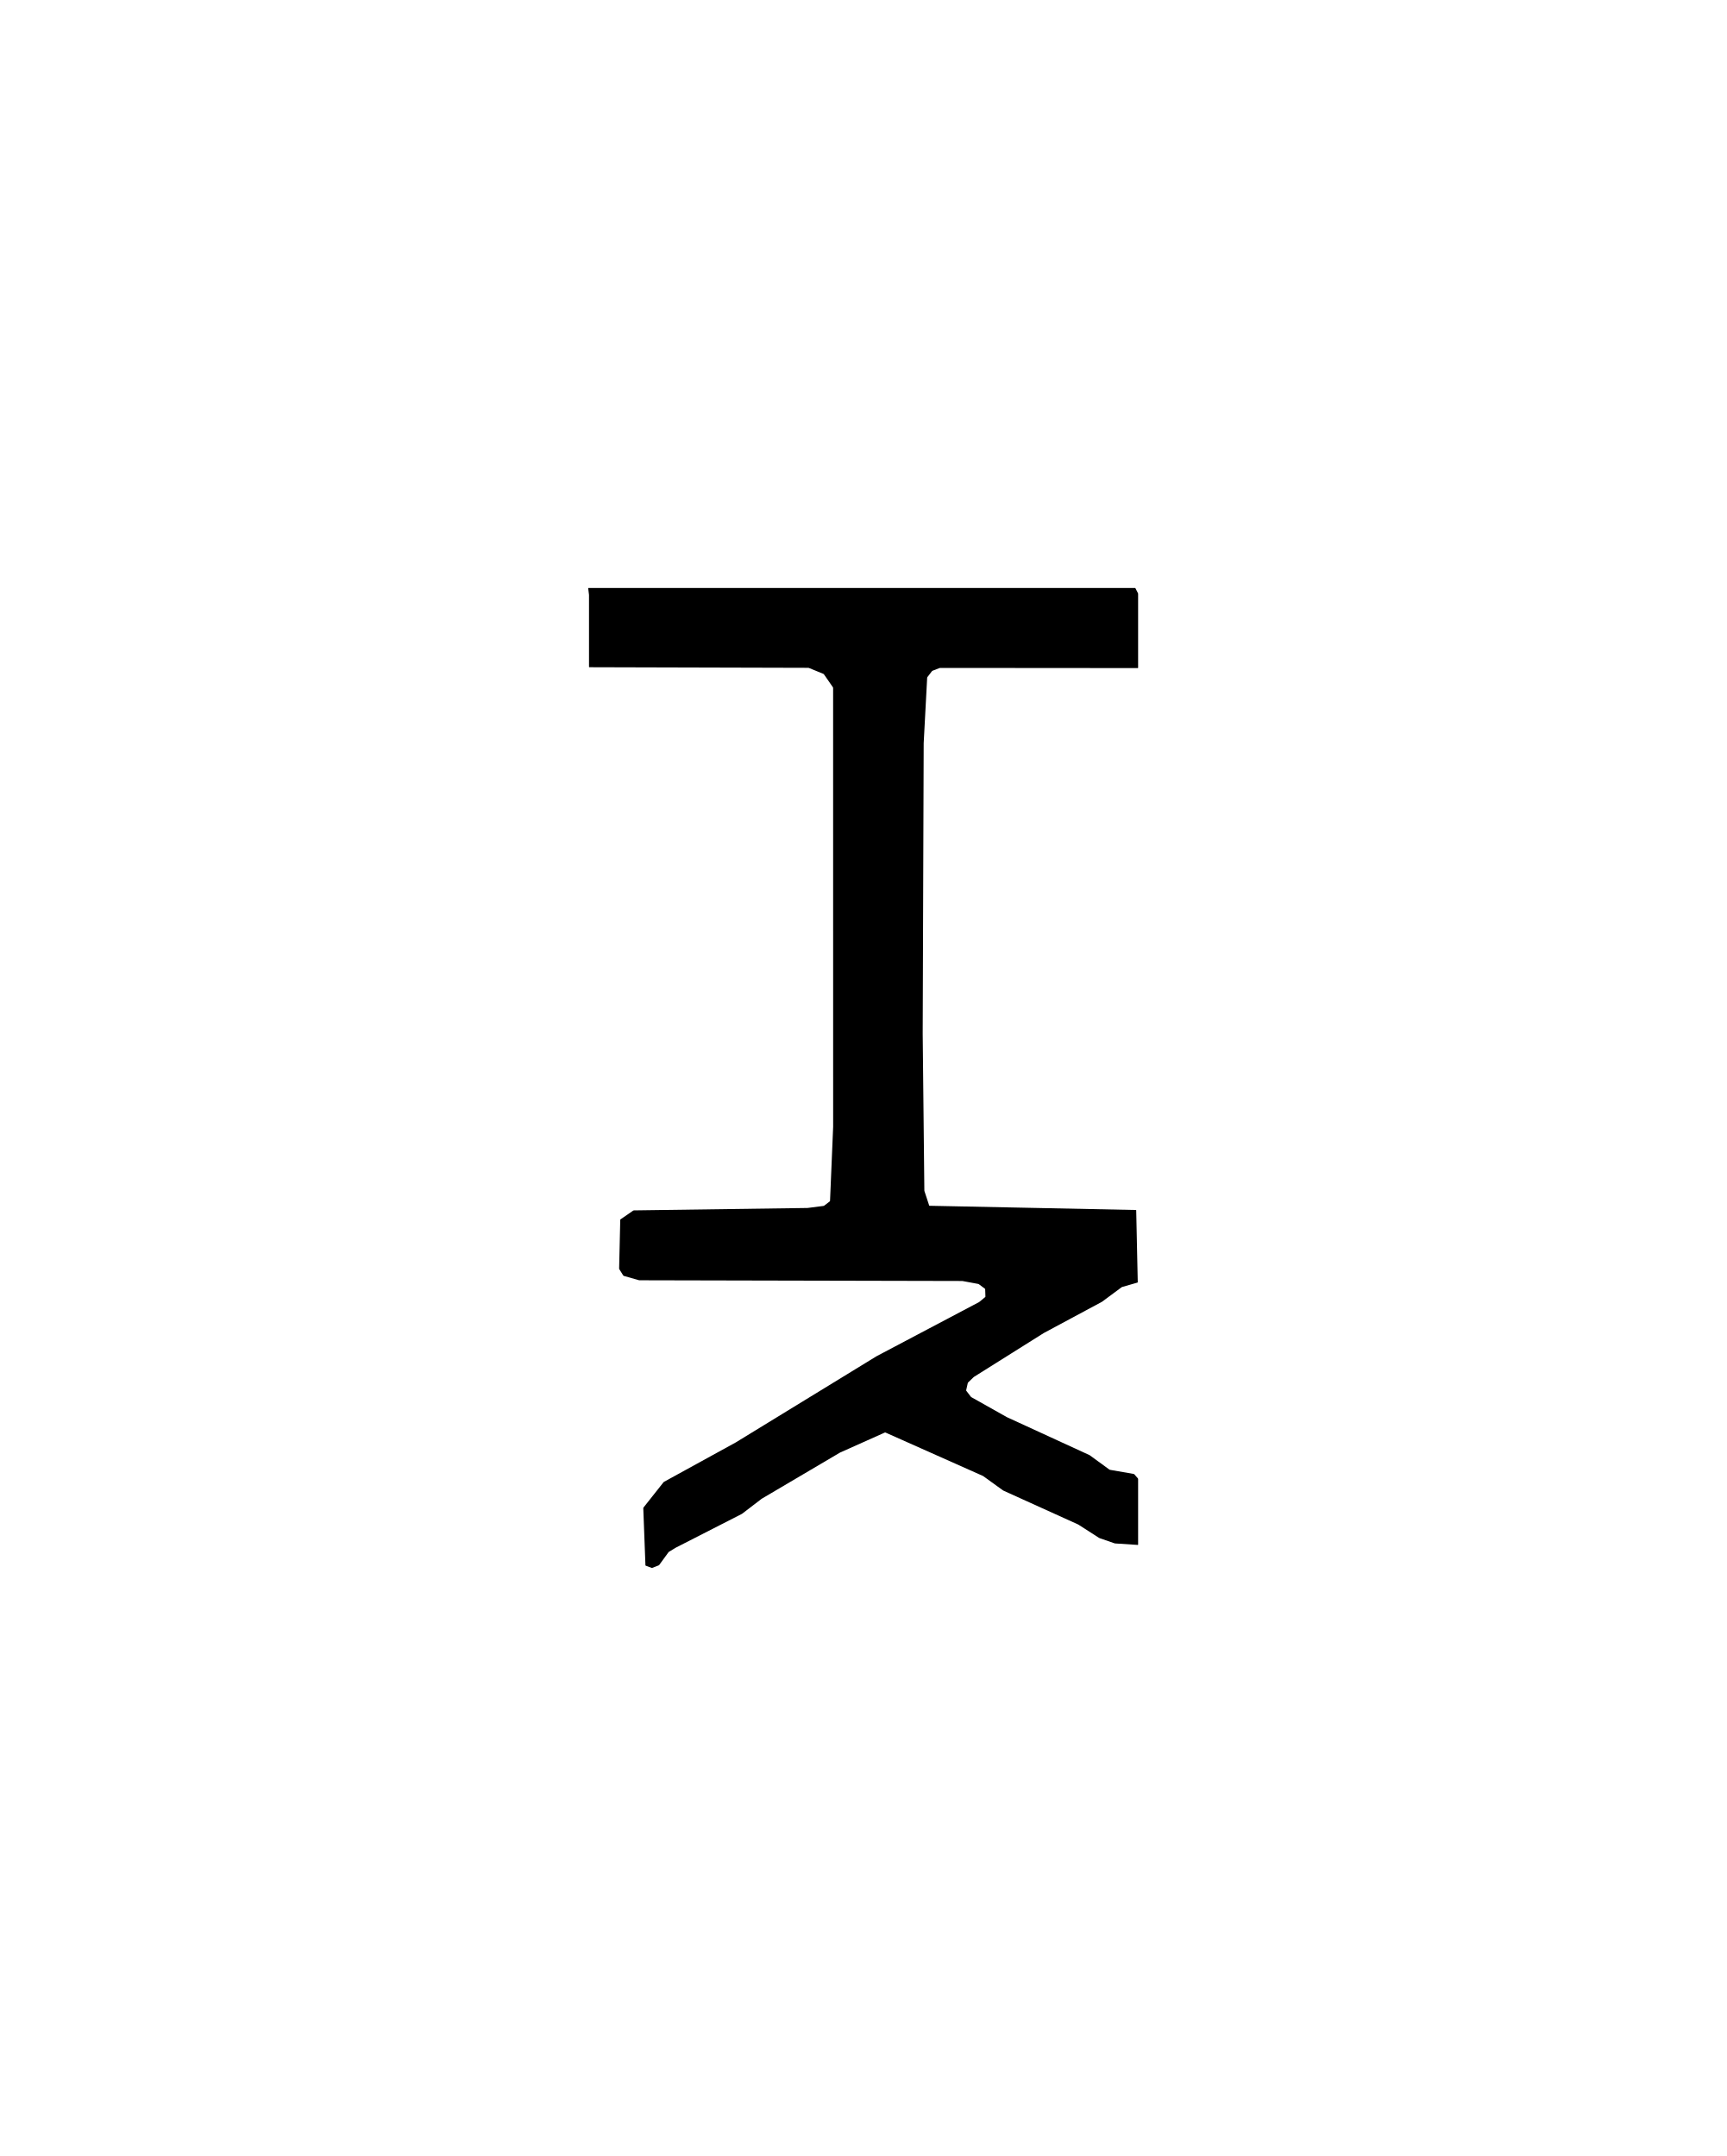
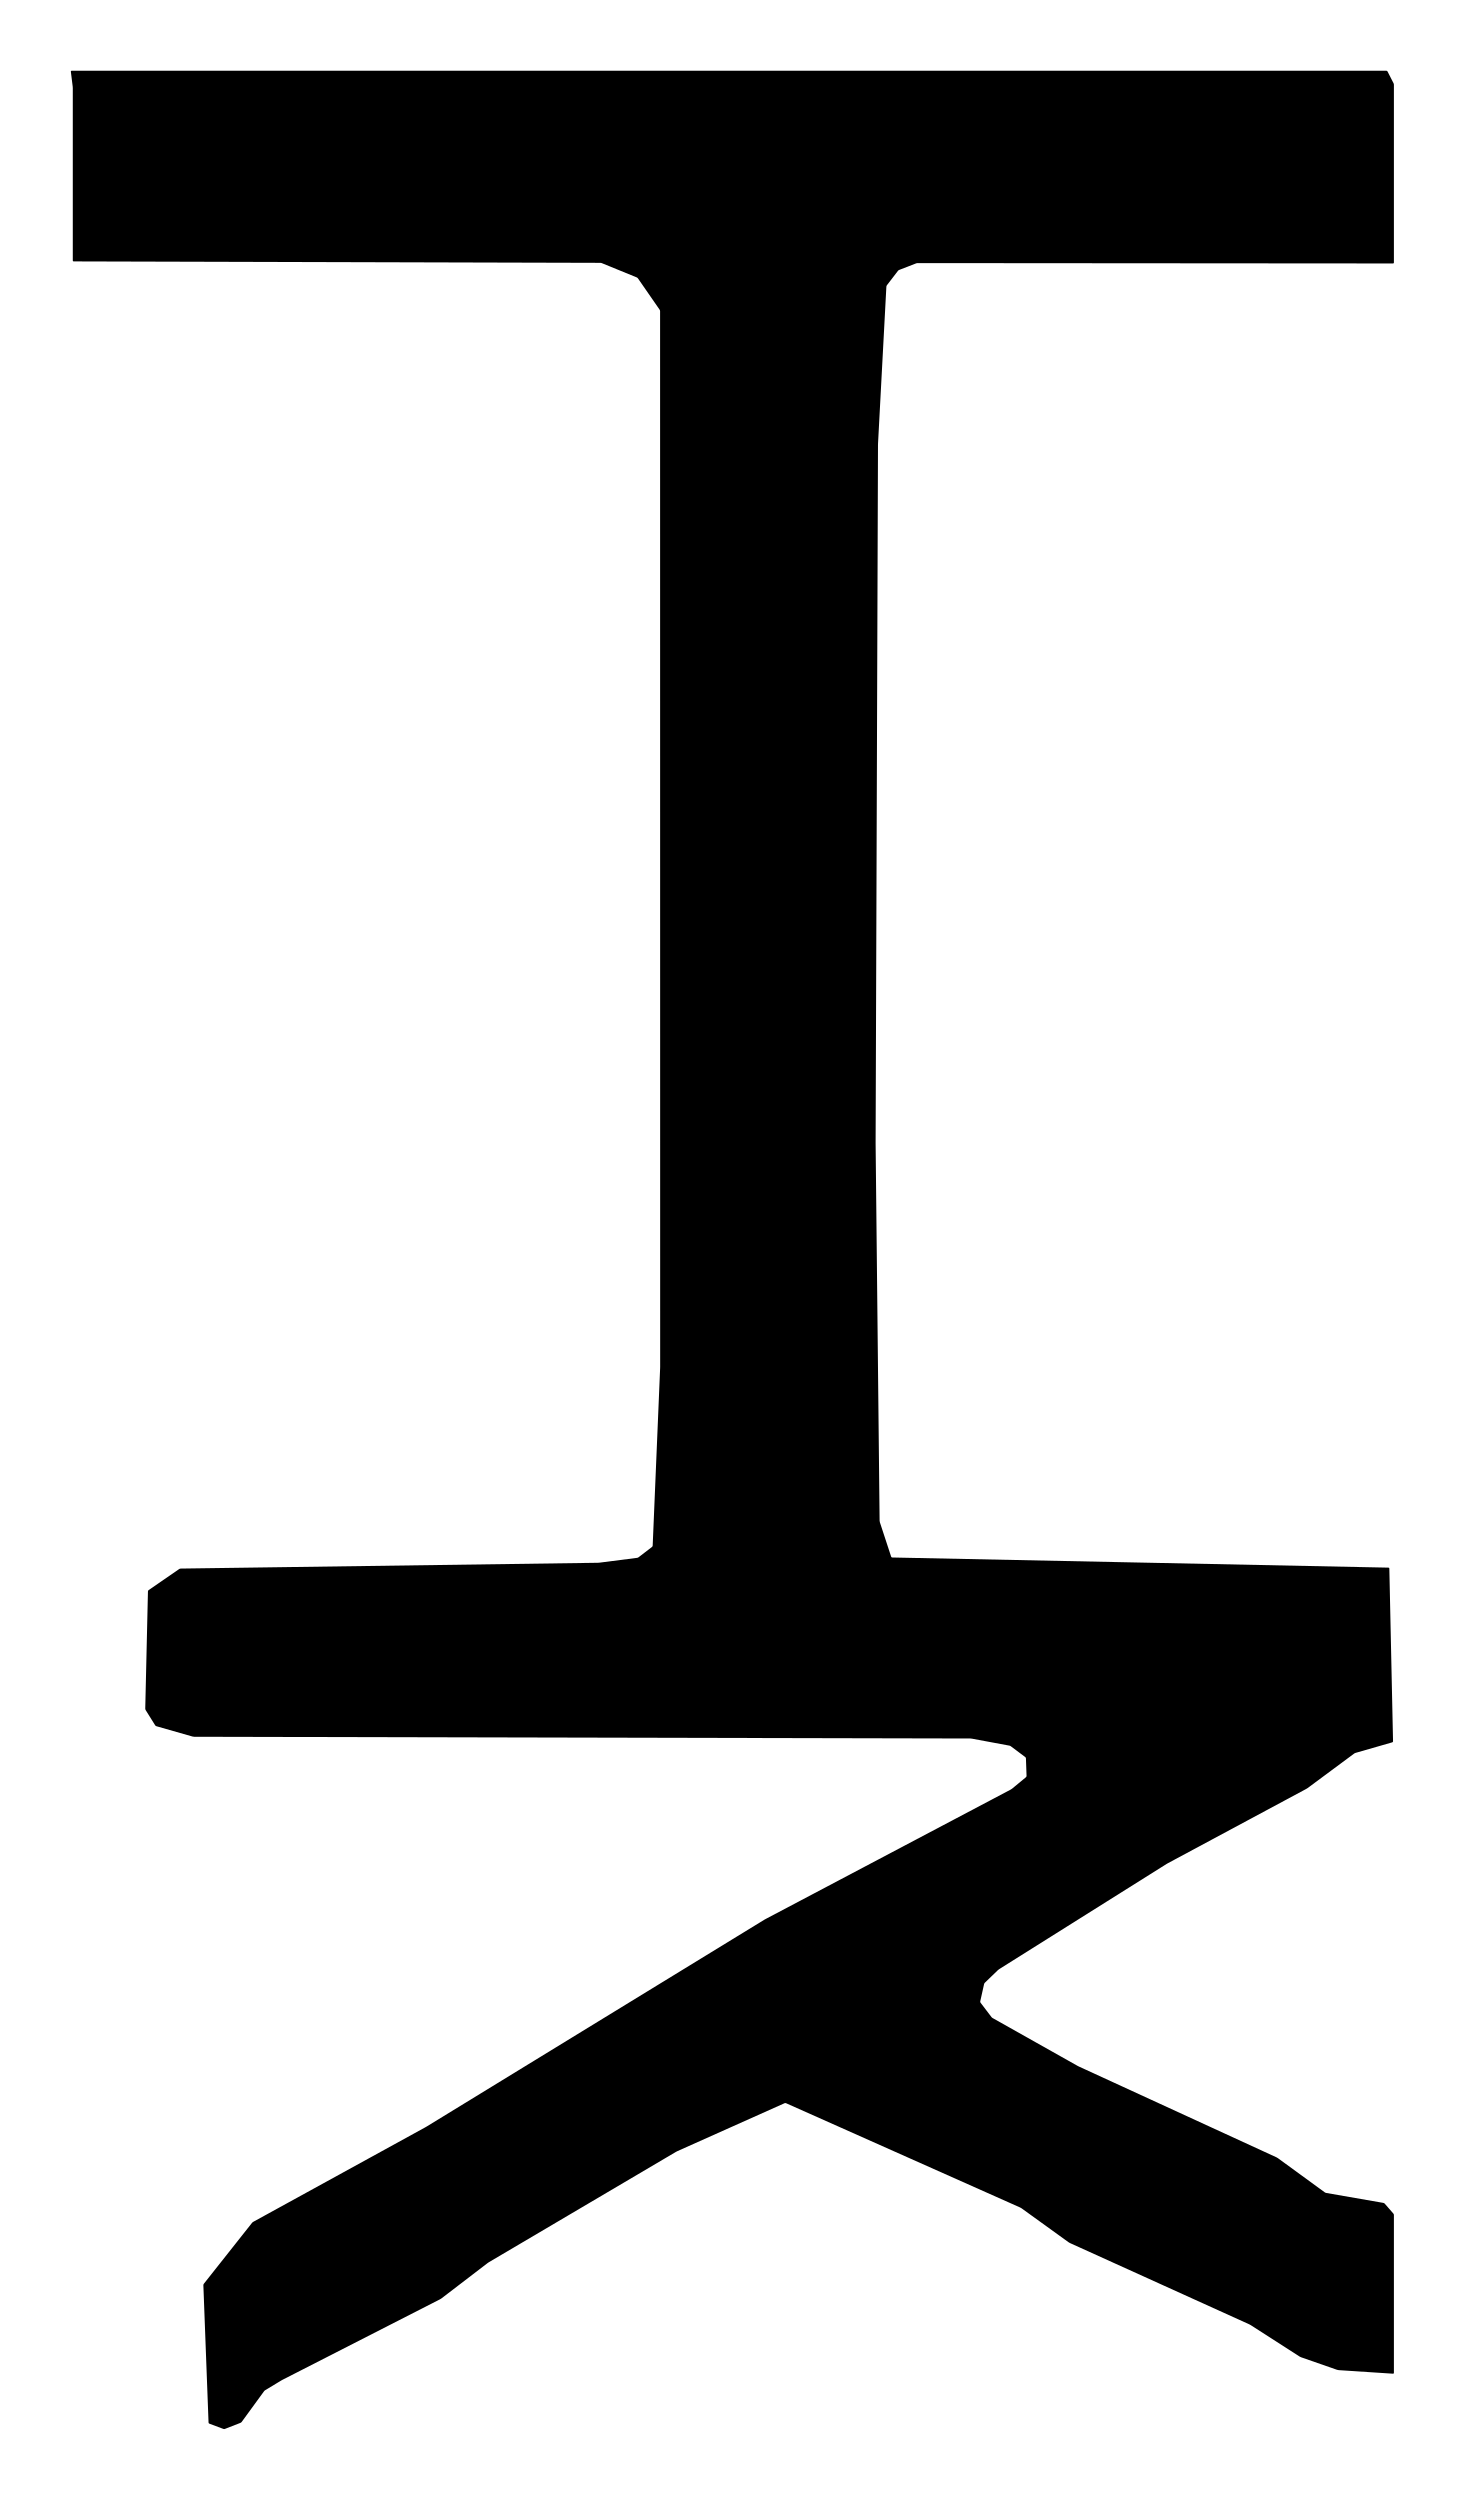
- <svg xmlns="http://www.w3.org/2000/svg" viewBox="0 0 1154.91 1442.80">
+ <svg xmlns="http://www.w3.org/2000/svg" viewBox="373.82 373.82 407.28 695.17">
  <g transform="translate(377.42,1049.49) scale(0.1,-0.1)" fill="#000000" stroke="none" fill-rule="evenodd">
    <path d="M 166.4 6514.0 L 166.1 6516.4 Q 166.4 6514.0 166.4 6511.6 L 166.4 6032.2 Q 166.4 6029.8 168.8 6029.8 L 1633.1 6025.8 Q 1635.5 6025.8 1637.7 6024.9 L 1734.4 5985.4 Q 1736.7 5984.4 1738.0 5982.5 L 1798.1 5895.7 Q 1799.5 5893.7 1799.5 5891.3 L 1799.7 2956.9 Q 1799.7 2954.5 1799.6 2952.1 L 1778.9 2458.9 Q 1778.8 2456.6 1776.9 2455.1 L 1739.8 2426.6 Q 1737.9 2425.1 1735.5 2424.8 L 1630.7 2411.4 Q 1628.3 2411.1 1625.9 2411.1 L 466.5 2395.0 Q 464.1 2394.9 462.1 2393.6 L 377.4 2335.2 Q 375.4 2333.8 375.4 2331.4 L 367.9 2005.9 Q 367.9 2003.5 369.1 2001.4 L 395.4 1959.3 Q 396.7 1957.3 399.0 1956.6 L 499.2 1928.0 Q 501.5 1927.3 503.9 1927.3 L 2662.1 1922.5 Q 2664.5 1922.5 2666.8 1922.0 L 2770.6 1902.7 Q 2773.0 1902.3 2774.9 1900.8 L 2814.8 1870.9 Q 2816.7 1869.5 2816.8 1867.1 L 2818.5 1818.8 Q 2818.6 1816.4 2816.8 1814.8 L 2778.3 1783.0 Q 2776.4 1781.5 2774.3 1780.4 L 2093.8 1421.0 Q 2091.7 1419.9 2089.6 1418.7 L 1150.9 843.8 Q 1148.9 842.6 1146.8 841.4 L 668.2 578.5 Q 666.1 577.3 664.6 575.4 L 530.9 406.4 Q 529.4 404.5 529.5 402.1 L 543.9 20.4 Q 544.0 18.0 546.3 17.2 L 585.0 2.7 Q 587.3 1.8 589.5 2.7 L 632.6 19.5 Q 634.8 20.3 636.2 22.3 L 698.0 107.1 Q 699.4 109.1 701.4 110.3 L 744.7 136.5 Q 746.7 137.8 748.9 138.9 L 1187.6 363.1 Q 1189.7 364.2 1191.6 365.6 L 1319.7 463.7 Q 1321.6 465.2 1323.7 466.4 L 1843.6 773.0 Q 1845.7 774.2 1847.9 775.2 L 2145.5 908.3 Q 2147.7 909.3 2149.9 908.3 L 2800.4 618.5 Q 2802.6 617.6 2804.5 616.2 L 2935.1 521.9 Q 2937.0 520.5 2939.2 519.5 L 3437.8 293.5 Q 3440.0 292.5 3442.0 291.2 L 3577.6 204.0 Q 3579.6 202.7 3581.9 201.9 L 3681.7 167.1 Q 3684.0 166.3 3686.4 166.1 L 3837.6 156.2 Q 3840.0 156.1 3840.0 158.5 L 3840.0 597.4 Q 3840.0 599.8 3838.4 601.6 L 3814.5 629.0 Q 3812.9 630.8 3810.5 631.2 L 3651.9 658.8 Q 3649.5 659.2 3647.6 660.6 L 3517.5 755.5 Q 3515.6 756.9 3513.4 757.9 L 2965.2 1009.8 Q 2963.0 1010.8 2960.9 1011.9 L 2724.4 1145.0 Q 2722.3 1146.1 2720.8 1148.1 L 2690.7 1187.7 Q 2689.3 1189.6 2689.8 1191.9 L 2700.4 1239.5 Q 2701.0 1241.9 2702.7 1243.5 L 2739.0 1278.5 Q 2740.8 1280.1 2742.8 1281.4 L 3207.7 1573.5 Q 3209.8 1574.7 3211.9 1575.9 L 3595.9 1782.1 Q 3598.0 1783.2 3600.0 1784.6 L 3729.5 1880.6 Q 3731.5 1882.0 3733.8 1882.6 L 3835.4 1911.8 Q 3837.7 1912.5 3837.6 1914.9 L 3827.3 2395.2 Q 3827.2 2397.6 3824.8 2397.6 L 2445.1 2425.8 Q 2442.7 2425.9 2442.0 2428.1 L 2410.7 2523.5 Q 2410.0 2525.7 2409.9 2528.1 L 2398.8 3577.0 Q 2398.8 3579.4 2398.8 3581.8 L 2405.4 5518.2 Q 2405.4 5520.6 2405.5 5523.0 L 2428.7 5959.4 Q 2428.9 5961.8 2430.3 5963.7 L 2460.9 6003.5 Q 2462.3 6005.4 2464.6 6006.2 L 2511.3 6024.3 Q 2513.5 6025.1 2515.9 6025.1 L 3837.6 6024.1 Q 3840.0 6024.1 3840.0 6026.5 L 3840.0 6520.9 Q 3840.0 6523.3 3838.9 6525.4 L 3822.3 6557.9 Q 3821.2 6560.0 3818.8 6560.0 L 163.1 6560.0 Q 160.7 6560.0 161.0 6557.6 Z" />
  </g>
</svg>
